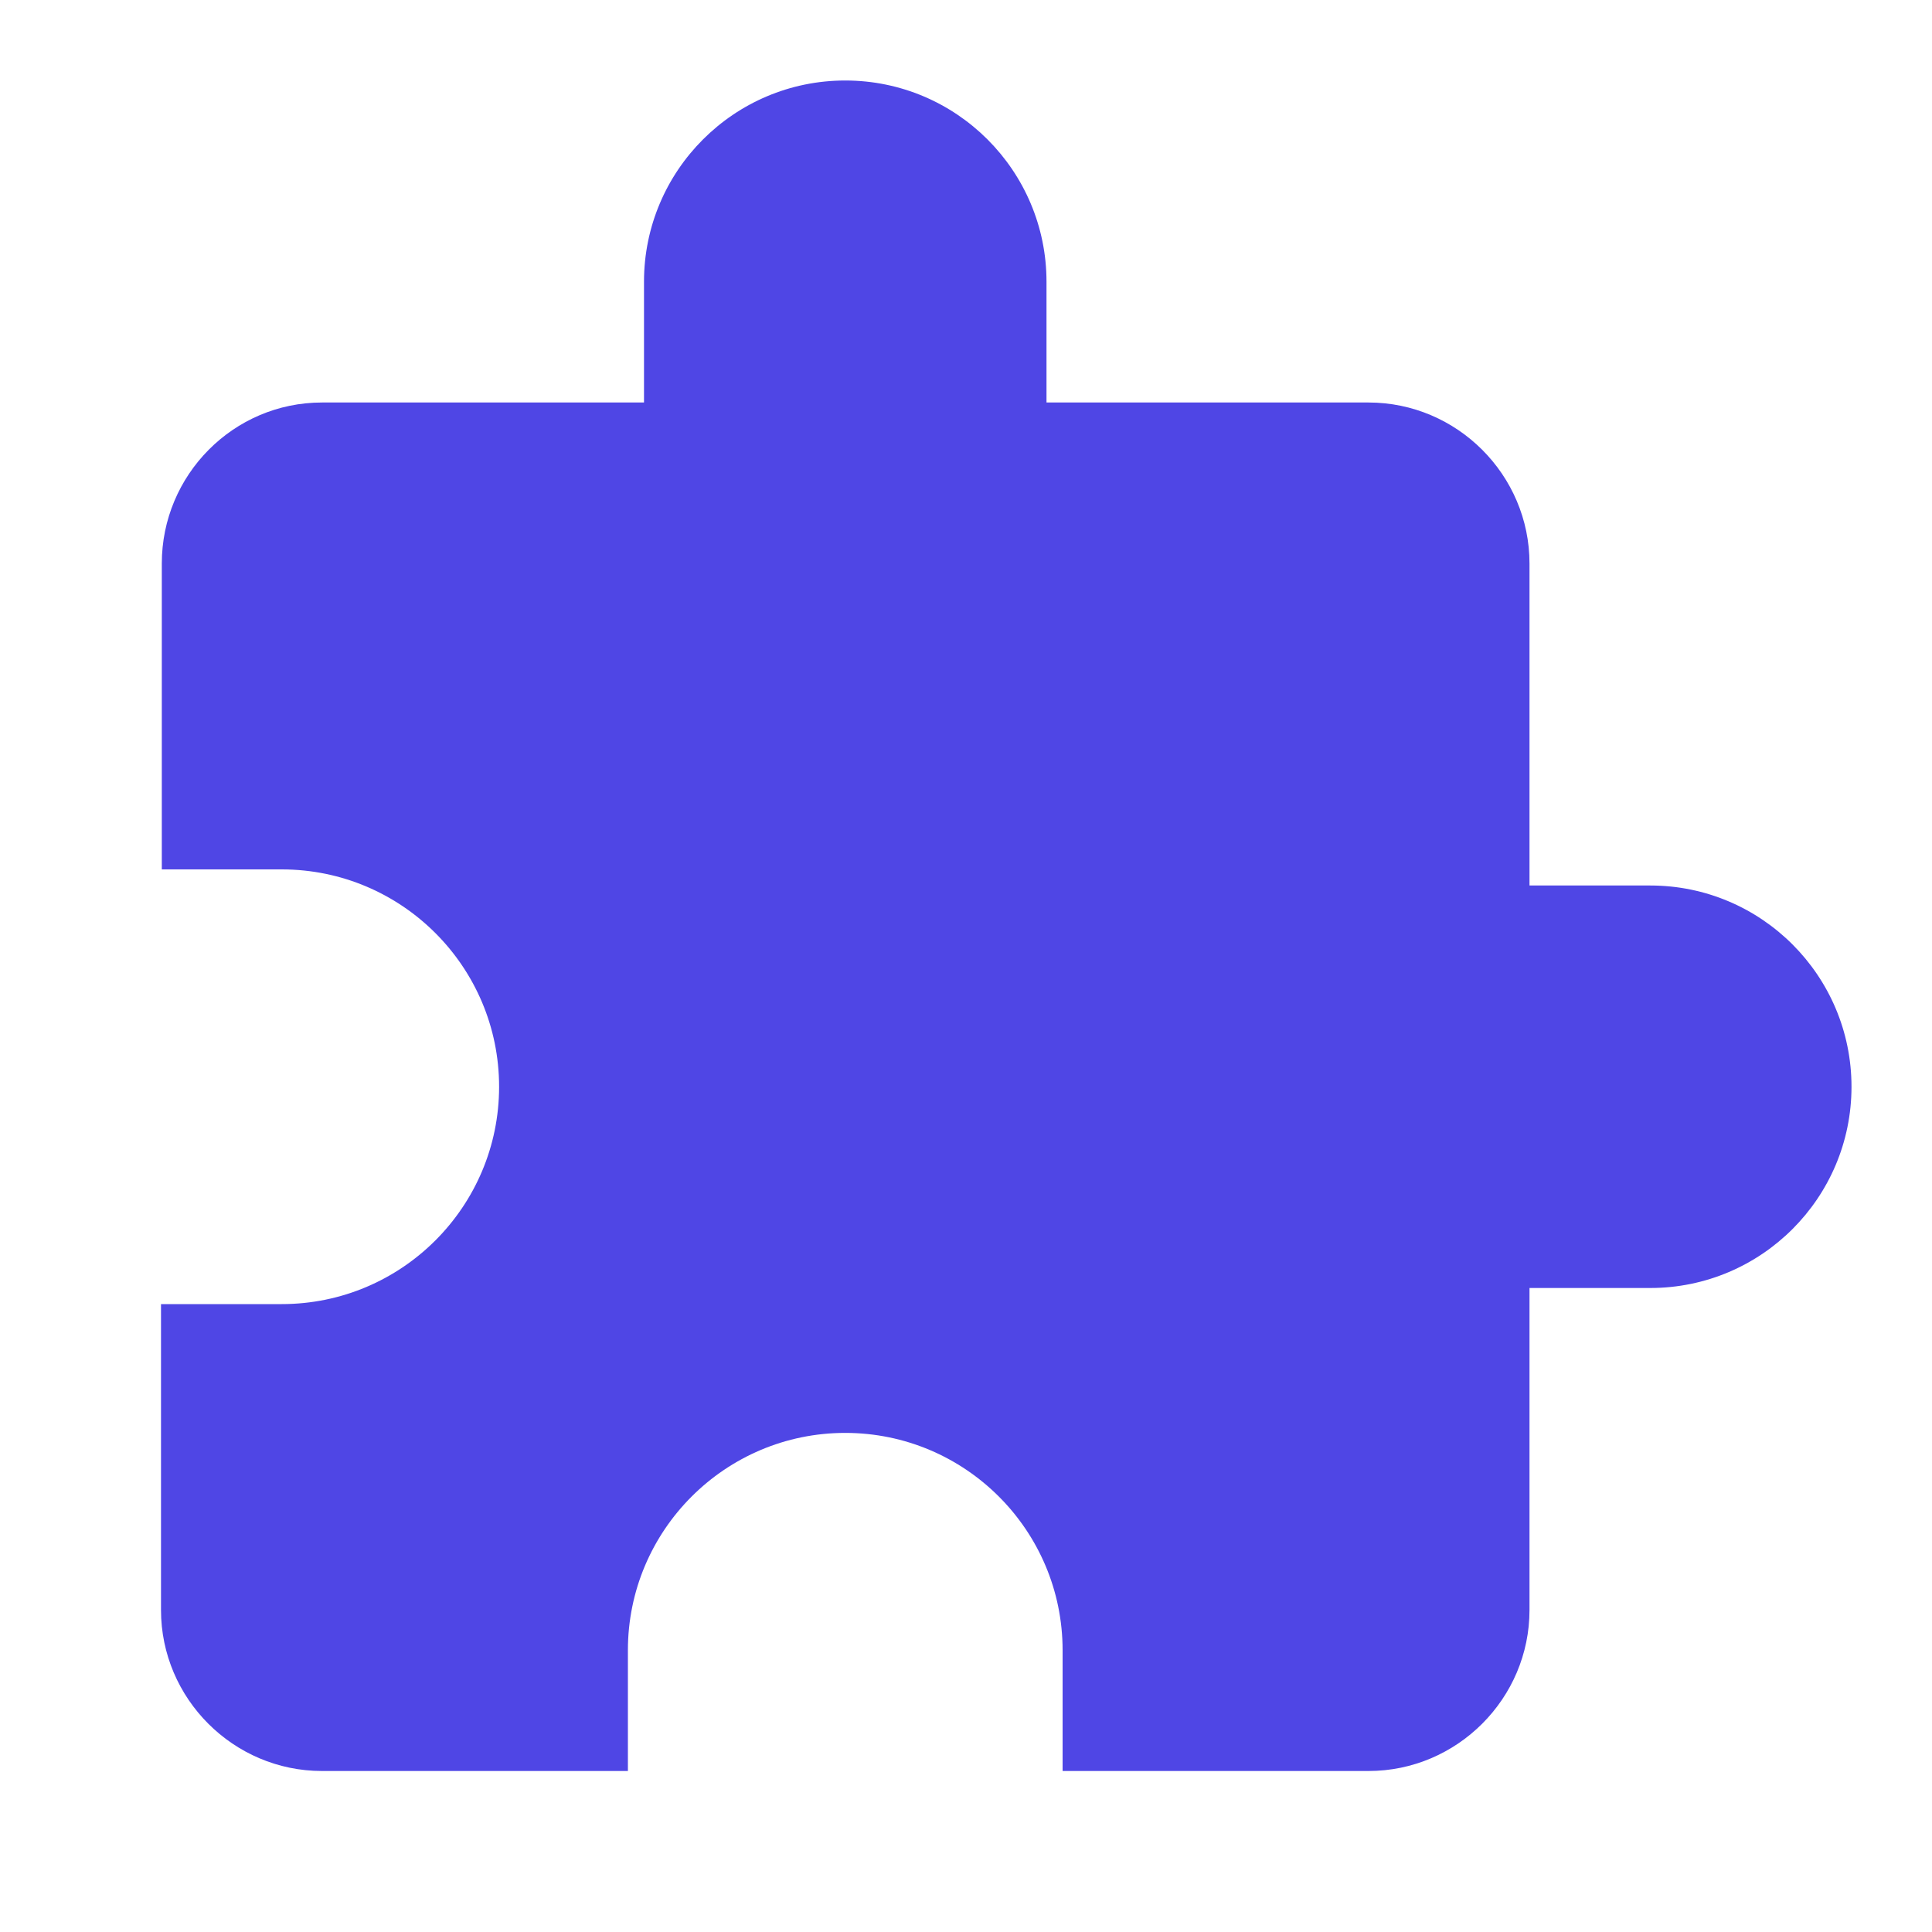
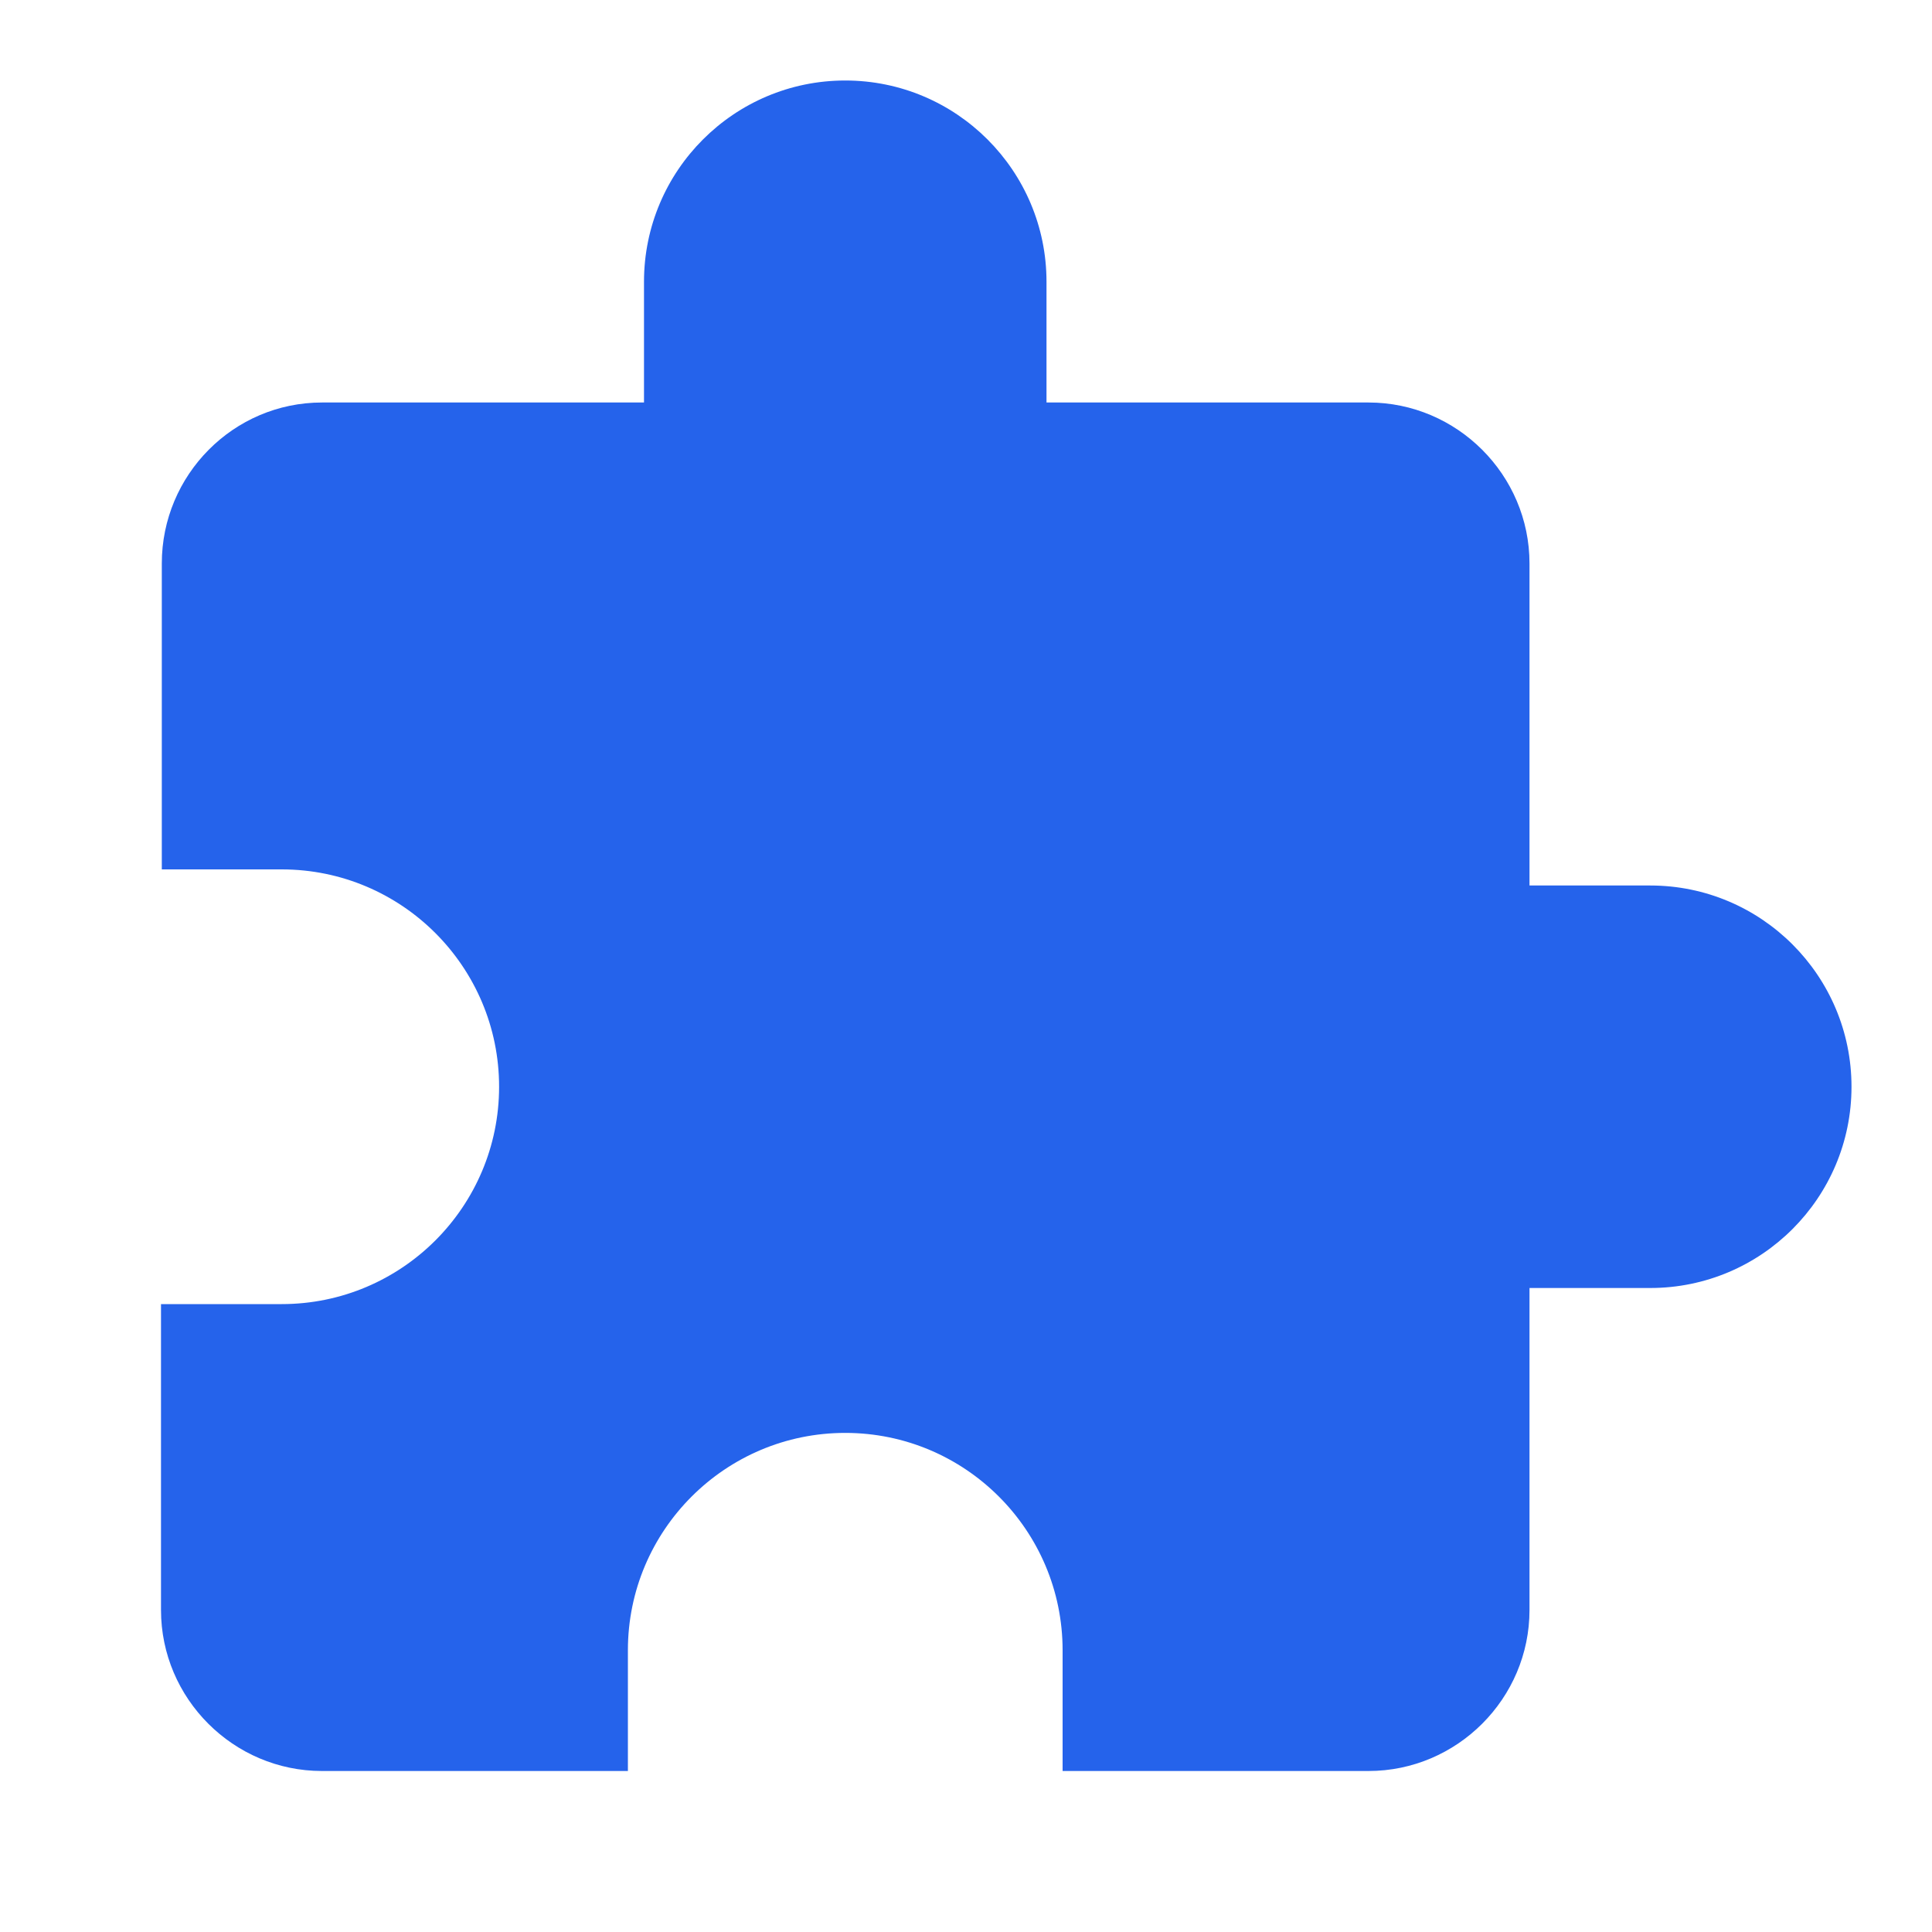
<svg xmlns="http://www.w3.org/2000/svg" viewBox="0 0 24 24">
-   <path fill="#4f46e5" d="M20.5 11H19V7c0-1.1-.9-2-2-2h-4V3.5C13 2.12 11.88 1 10.5 1S8 2.12 8 3.5V5H4c-1.1 0-1.99.9-1.99 2v3.8H3.5c1.49 0 2.7 1.21 2.7 2.7s-1.21 2.7-2.7 2.7H2V20c0 1.1.9 2 2 2h3.8v-1.5c0-1.49 1.21-2.7 2.7-2.7s2.7 1.21 2.7 2.7V22H17c1.1 0 2-.9 2-2v-4h1.5c1.38 0 2.5-1.12 2.5-2.5S21.88 11 20.5 11z" />
+   <path fill="#2563eb" d="M20.5 11H19V7c0-1.1-.9-2-2-2h-4V3.5C13 2.12 11.88 1 10.5 1S8 2.12 8 3.5V5H4c-1.1 0-1.99.9-1.99 2v3.8H3.5c1.49 0 2.7 1.21 2.7 2.7s-1.21 2.7-2.7 2.7H2V20c0 1.1.9 2 2 2h3.8v-1.5c0-1.49 1.21-2.7 2.7-2.7s2.7 1.21 2.7 2.7V22H17c1.1 0 2-.9 2-2v-4h1.5c1.38 0 2.5-1.12 2.5-2.5S21.88 11 20.5 11z" />
</svg>
